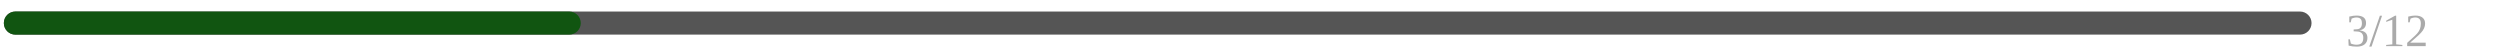
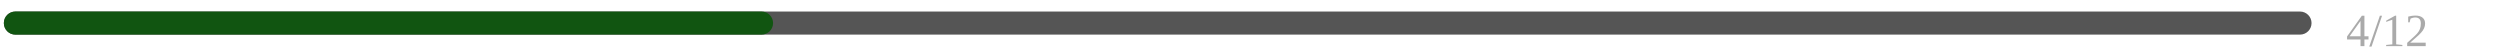
<svg xmlns="http://www.w3.org/2000/svg" width="650" height="12">
  <rect width="600" height="6" x="1" y="3" rx="3" ry="3" fill="#555" />
-   <text x="610" y="12" textLength="30" fill="#AAA" lengthAdjust="">3/12</text>
-   <rect width="150" height="6" x="1" y="3" rx="3" ry="3" fill="#151" />
+   <text x="610" y="12" textLength="30" fill="#AAA" lengthAdjust="">4/12</text>
+   <rect width="200" height="6" x="1" y="3" rx="3" ry="3" fill="#151" />
</svg>
